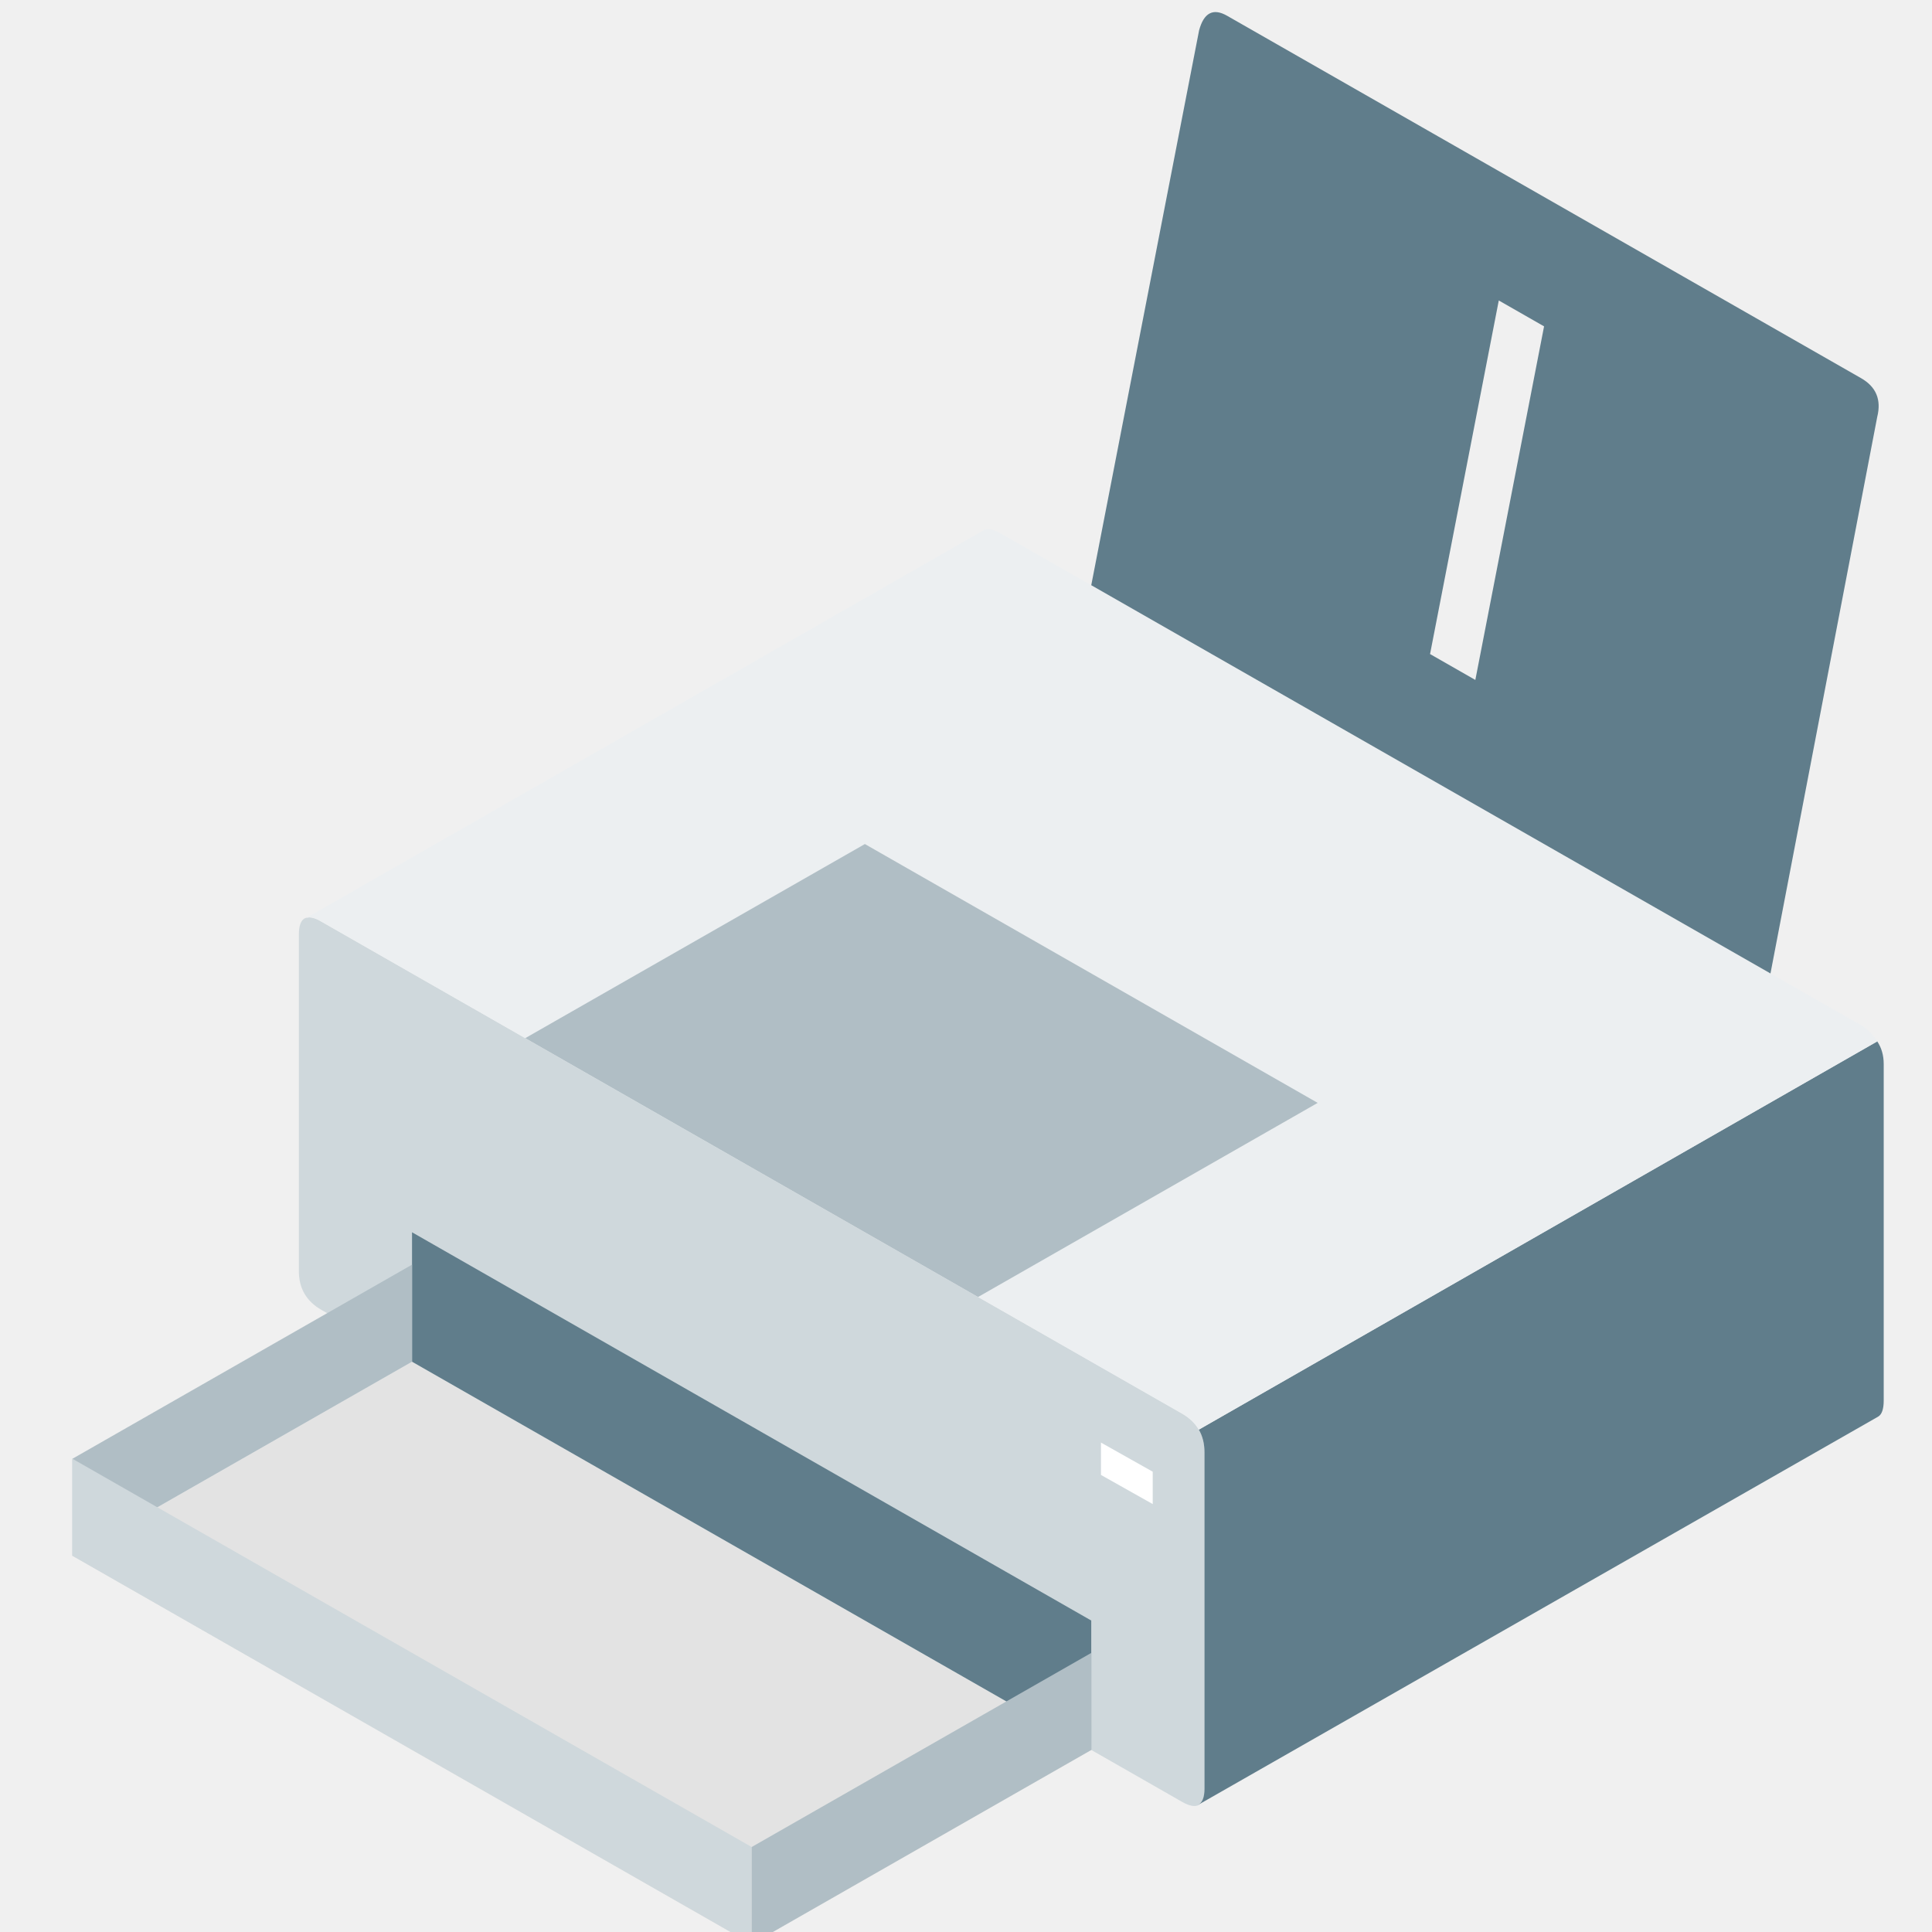
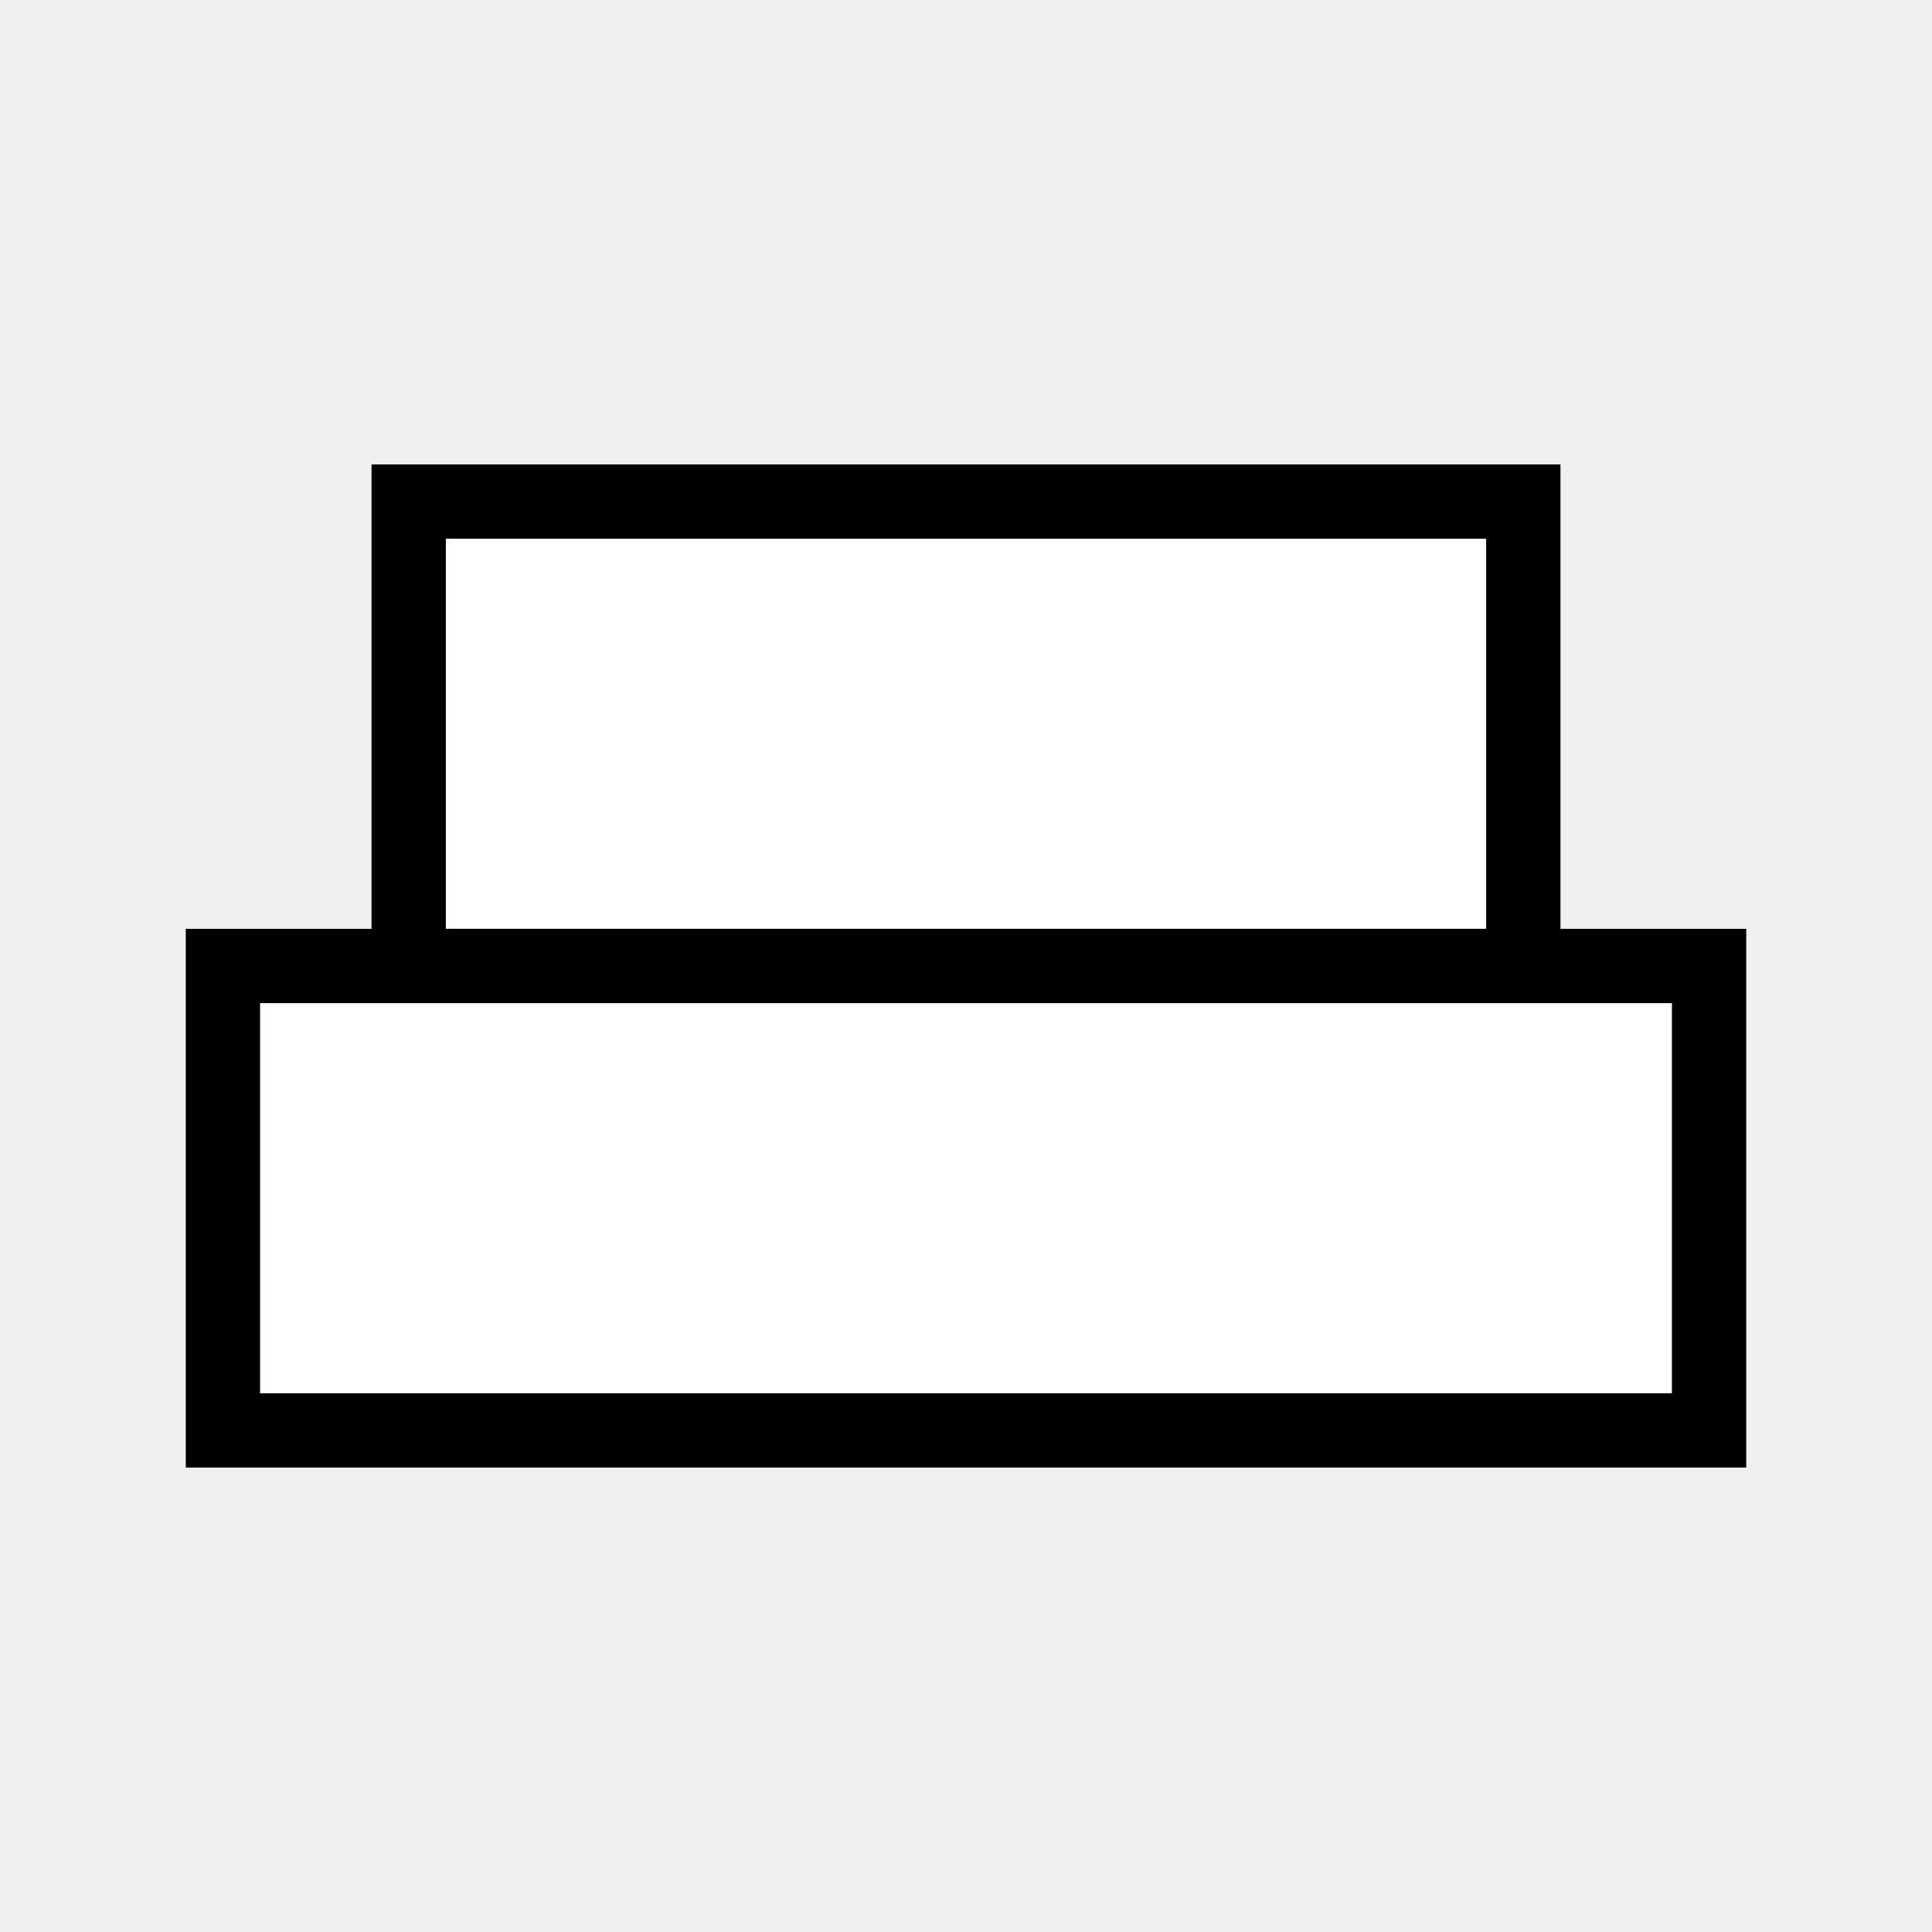
- <svg xmlns="http://www.w3.org/2000/svg" xmlns:xlink="http://www.w3.org/1999/xlink" viewBox="0 0 80 80" fill="#ffffff" fill-rule="evenodd" stroke="#000000" stroke-linecap="round" stroke-linejoin="round" version="1.1" id="svg27" width="80" height="80">
+ <svg xmlns="http://www.w3.org/2000/svg" viewBox="0 0 52 52" fill="#ffffff" fill-rule="evenodd" stroke="#000000" stroke-linecap="round" stroke-linejoin="round" version="1.1" id="svg27" width="52" height="52">
  <defs id="defs31" />
-   <use xlink:href="#A" x="0.5" y="0.5" id="use2" transform="translate(2.4995,-4.8303852e-5)" />
  <symbol id="A" overflow="visible" transform="translate(-0.5,-0.4999034)">
    <g stroke="none" id="g24">
      <path d="M 0,63.923 28.125,80 42.188,71.962 14.063,55.885 0,63.923" fill="#e3e3e3" id="path4" />
      <path d="m 45.937,74.105 q 0.938,0.536 0.938,-0.536 V 59.636 q 0,-1.072 -0.937,-1.608 L 10.313,37.665 Q 9.376,37.129 9.376,38.201 v 13.933 q 0,1.072 0.938,1.608 z" fill="#cfd8dc" id="path6" />
      <path d="m 46.607,74.239 q 0.268,-0.134 0.268,-0.67 V 59.636 q 0,-0.536 -0.234,-0.938 L 74.733,42.621 q 0.268,0.402 0.268,0.938 v 13.933 q 0,0.542 -0.239,0.673 L 46.607,74.239" fill="#607d8b" id="path8" />
      <path d="M 9.643,37.531 37.74,21.452 q 0.234,-0.128 0.698,0.137 l 35.625,20.364 q 0.435,0.268 0.67,0.67 L 46.641,58.699 q -0.234,-0.402 -0.703,-0.67 L 10.313,37.665 Q 9.911,37.397 9.643,37.531" fill="#eceff1" id="path10" />
      <path d="M 42.187,71.961 14.062,55.885 v -5.359 l 28.125,16.077 z" fill="#607d8b" id="path12" />
      <path d="M 14.063,51.866 0,59.904 v 4.019 l 14.063,-8.038 z" fill="#b0bec5" id="path14" />
      <path d="M 28.125,80 0,63.923 V 59.904 L 28.125,75.981 V 80" fill="#cfd8dc" id="path16" />
      <path d="M 32.813,34.45 51.563,45.168 37.5,53.206 18.75,42.488 Z m 9.375,33.493 -14.062,8.038 V 80 l 14.063,-8.038 z" fill="#b0bec5" id="path18" />
      <path d="m 47.812,0.153 q -0.864,-0.494 -1.16,0.606 l -4.465,22.973 28.125,16.077 4.42,-23.043 Q 75,15.694 74.062,15.158 Z m 10.279,27.502 -1.875,-1.072 2.846,-14.641 1.875,1.072 z" fill="#607d8b" id="path20" />
      <path d="m 42.589,60.574 2.143,1.206 v -1.34 l -2.143,-1.206 z" id="path22" />
    </g>
  </symbol>
+   <rect style="fill:#ffffff;stroke:#000000;stroke-width:2;stroke-linecap:square;stroke-linejoin:miter;stroke-dasharray:none" id="rect1" width="30" height="12.5" x="11" y="13.5" />
+   <rect style="fill:#ffffff;stroke:#000000;stroke-width:2;stroke-linecap:square;stroke-linejoin:miter;stroke-dasharray:none" id="rect2" width="40" height="12.5" x="6" y="26" />
</svg>
